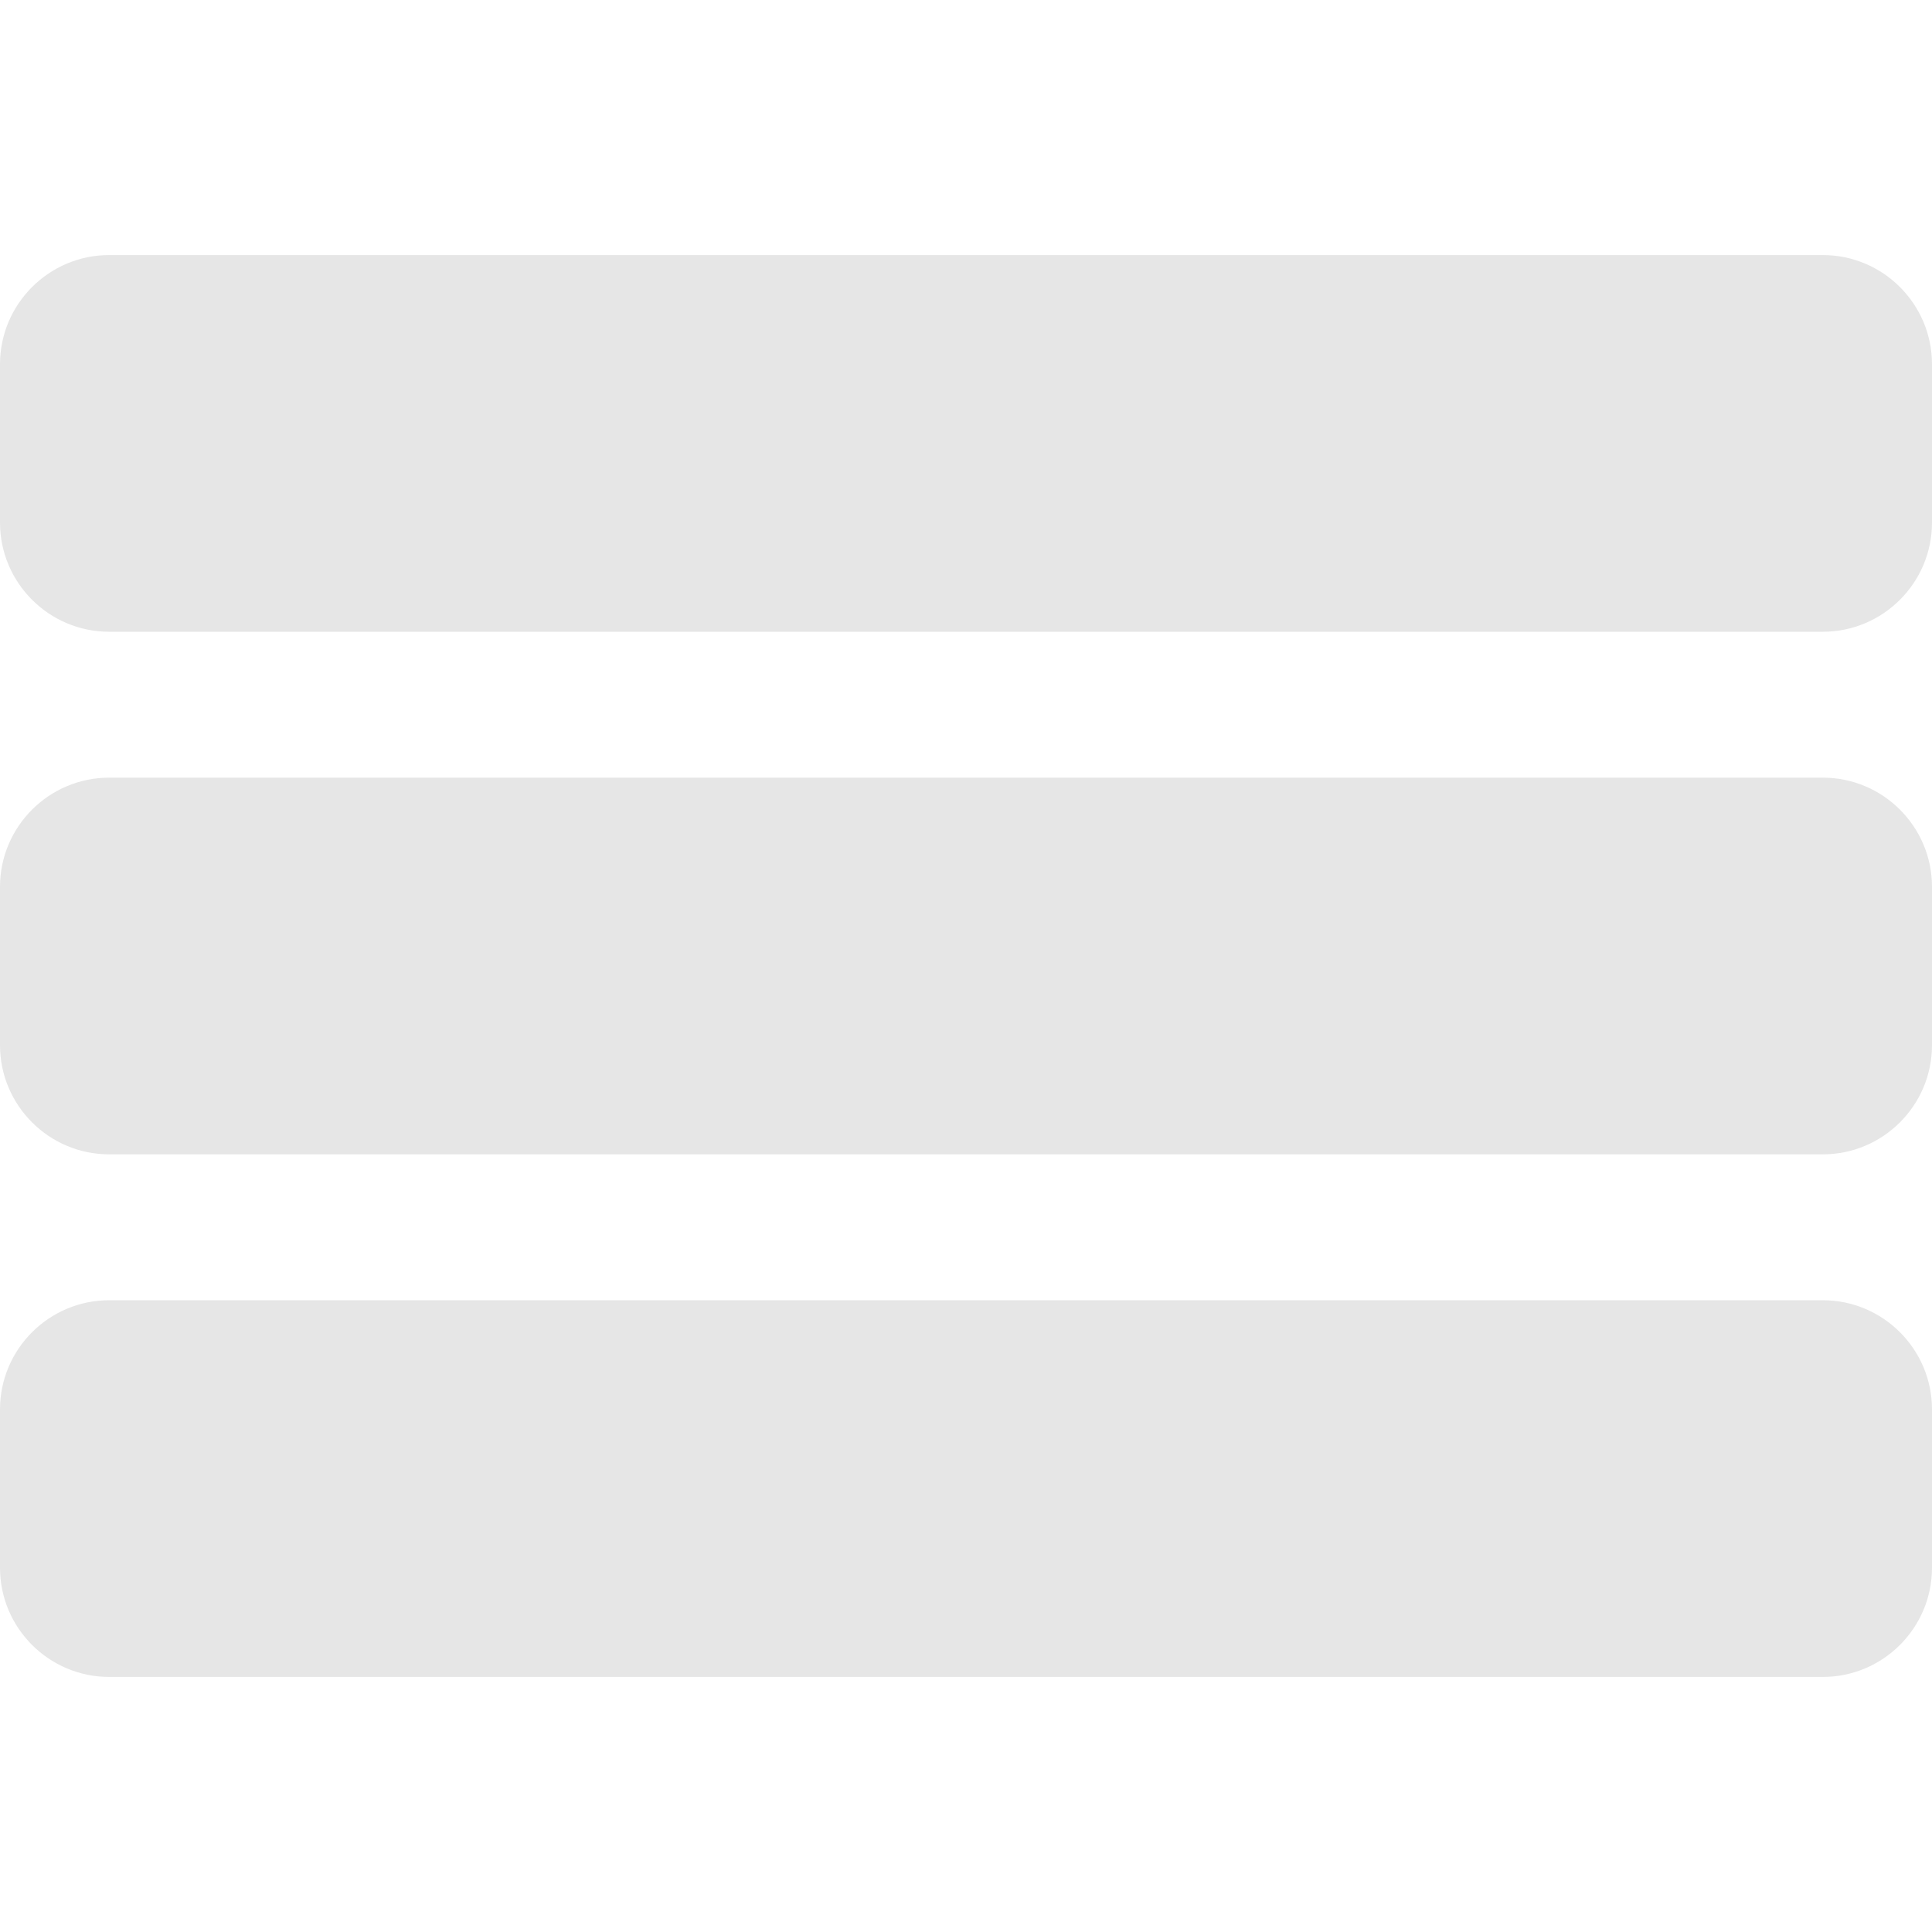
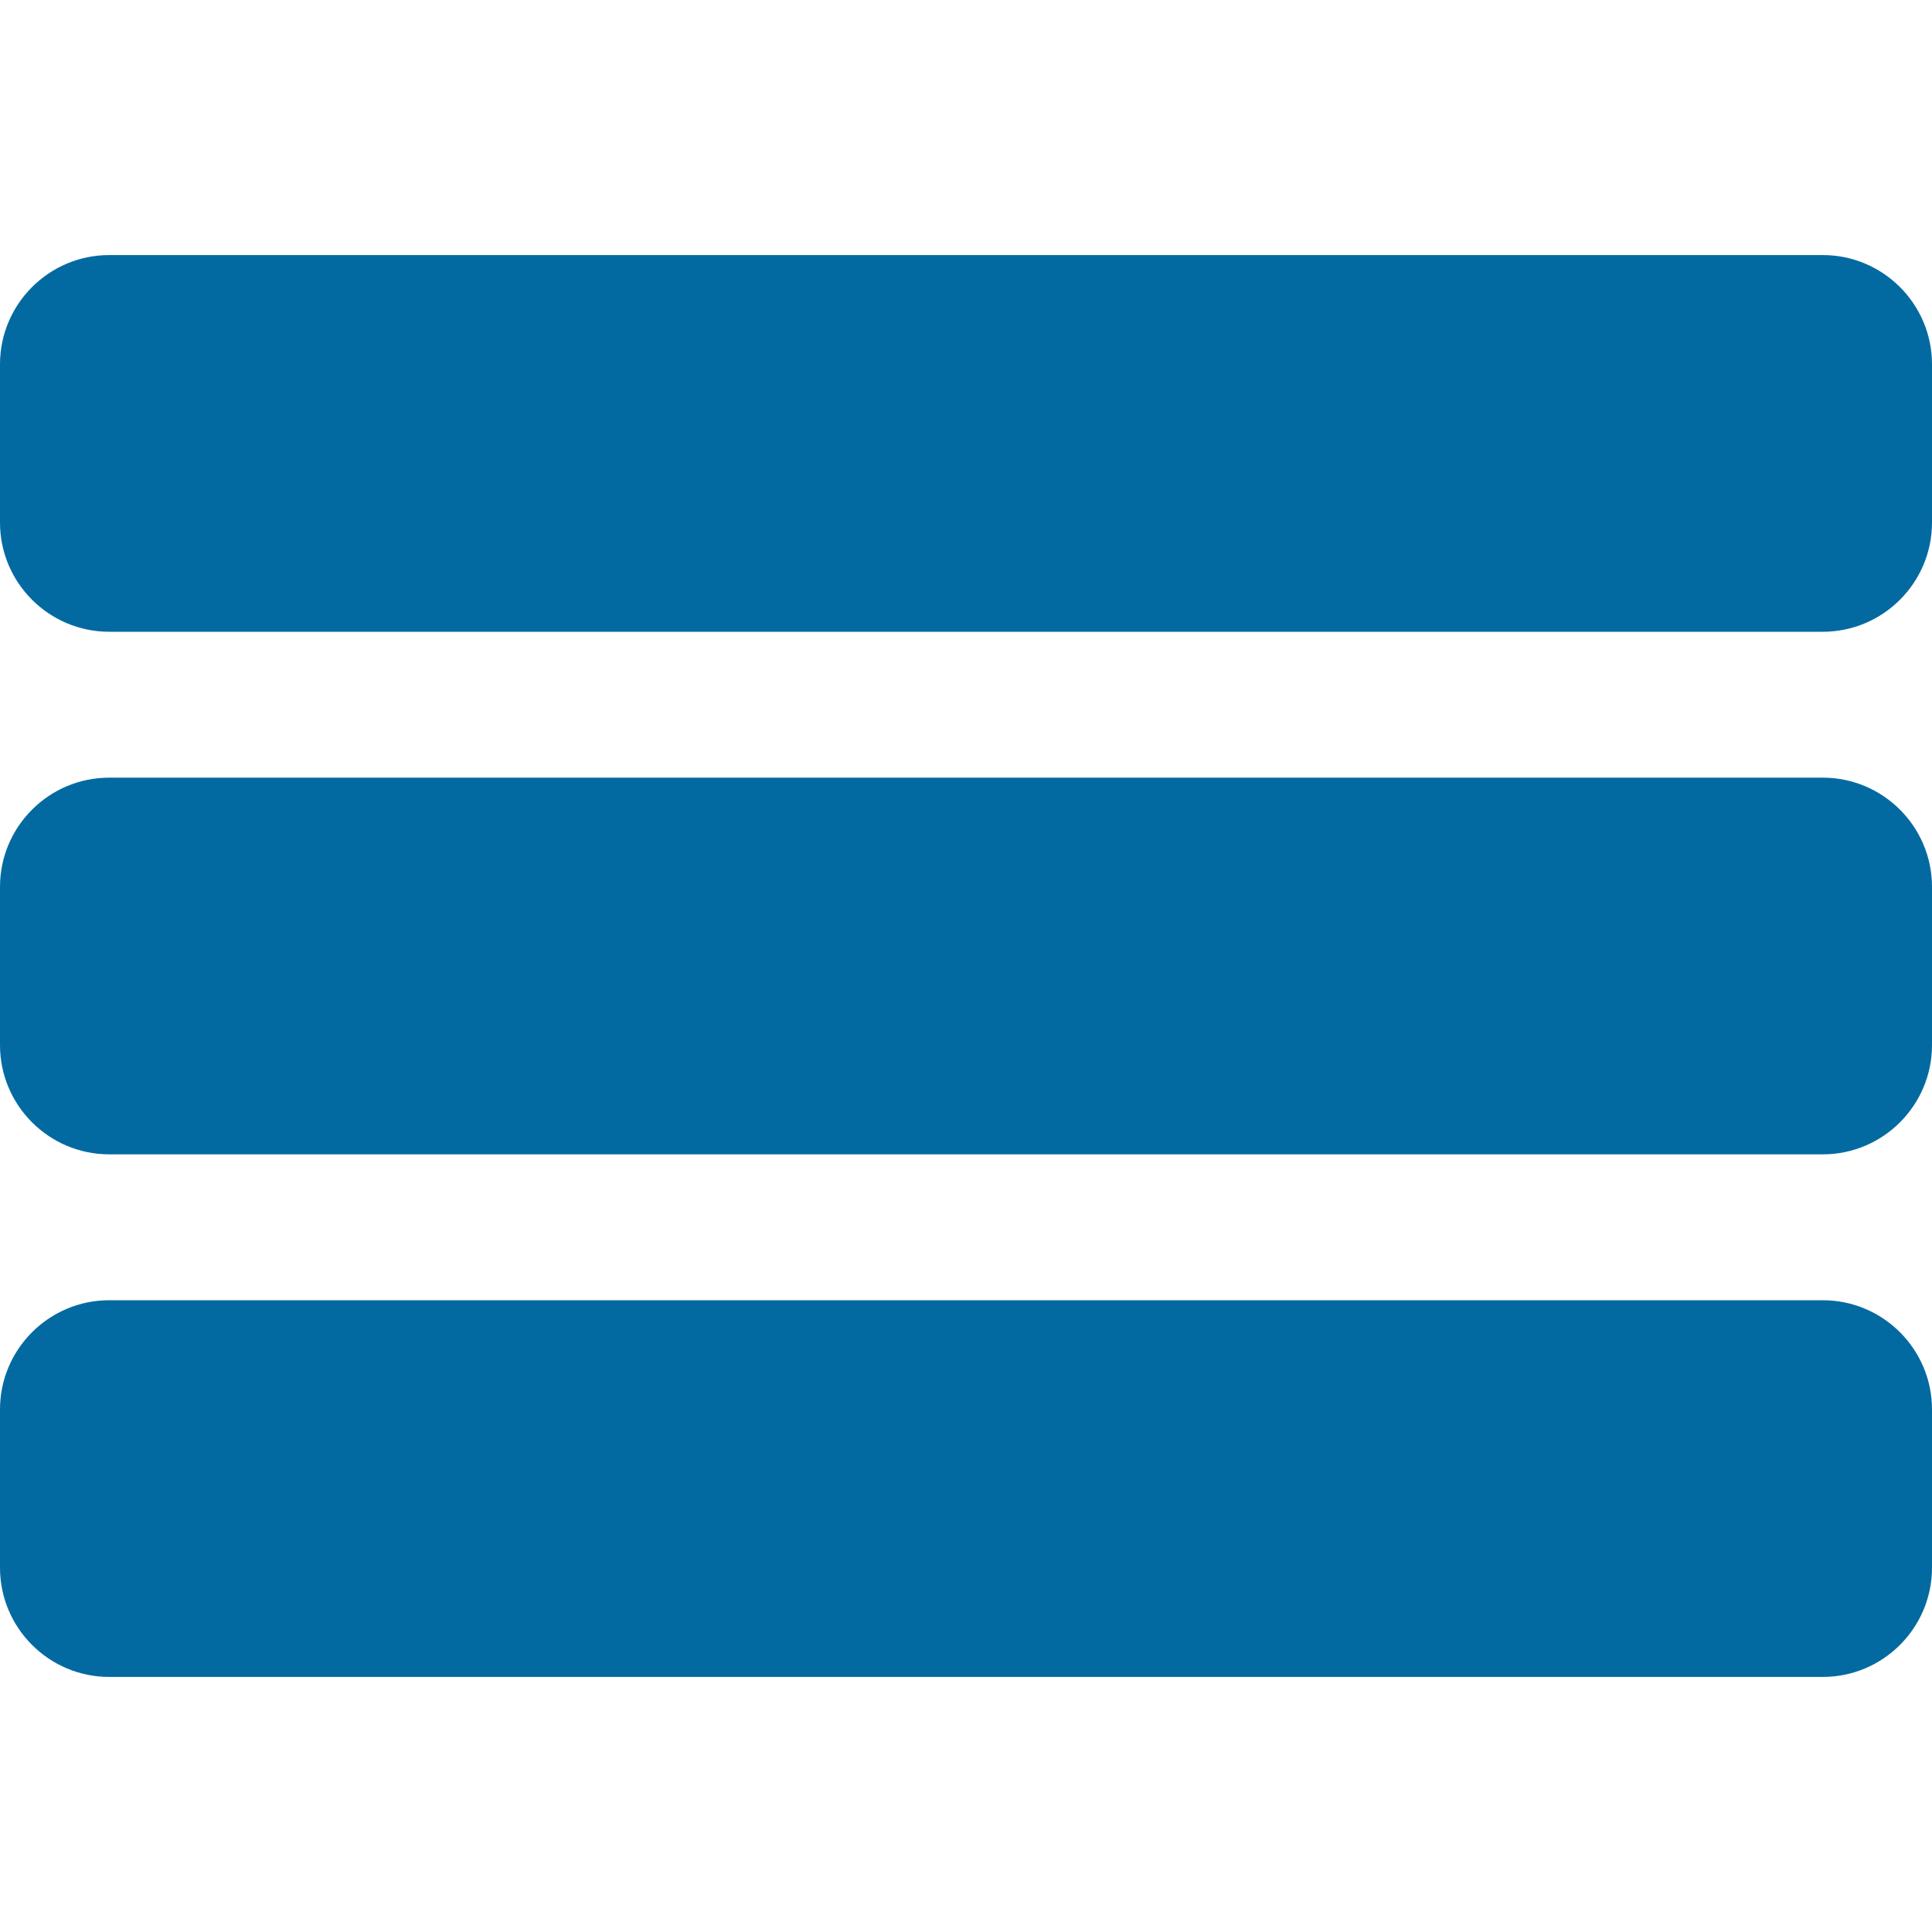
<svg xmlns="http://www.w3.org/2000/svg" fill="#000000" height="800px" width="800px" version="1.1" id="Layer_1" viewBox="0 0 297 297" xml:space="preserve">
  <g>
    <g>
      <g>
-         <path fill="#e6e6e6" d="M280.214,39.211H16.786C7.531,39.211,0,46.742,0,55.997v24.335c0,9.256,7.531,16.787,16.786,16.787h263.428     c9.255,0,16.786-7.531,16.786-16.787V55.997C297,46.742,289.469,39.211,280.214,39.211z" />
-         <path fill="#e6e6e6" d="M280.214,119.546H16.786C7.531,119.546,0,127.077,0,136.332v24.336c0,9.255,7.531,16.786,16.786,16.786h263.428     c9.255,0,16.786-7.531,16.786-16.786v-24.336C297,127.077,289.469,119.546,280.214,119.546z" />
-         <path fill="#e6e6e6" d="M280.214,199.881H16.786C7.531,199.881,0,207.411,0,216.668v24.335c0,9.255,7.531,16.786,16.786,16.786h263.428     c9.255,0,16.786-7.531,16.786-16.786v-24.335C297,207.411,289.469,199.881,280.214,199.881z" />
+         <path fill="hsl(201, 96.3%, 32.2%)" d="M280.214,39.211H16.786C7.531,39.211,0,46.742,0,55.997v24.335c0,9.256,7.531,16.787,16.786,16.787h263.428     c9.255,0,16.786-7.531,16.786-16.787V55.997C297,46.742,289.469,39.211,280.214,39.211z" />
+         <path fill="hsl(201, 96.3%, 32.2%)" d="M280.214,119.546H16.786C7.531,119.546,0,127.077,0,136.332v24.336c0,9.255,7.531,16.786,16.786,16.786h263.428     c9.255,0,16.786-7.531,16.786-16.786v-24.336C297,127.077,289.469,119.546,280.214,119.546z" />
+         <path fill="hsl(201, 96.3%, 32.2%)" d="M280.214,199.881H16.786C7.531,199.881,0,207.411,0,216.668v24.335c0,9.255,7.531,16.786,16.786,16.786h263.428     c9.255,0,16.786-7.531,16.786-16.786v-24.335C297,207.411,289.469,199.881,280.214,199.881z" />
      </g>
    </g>
  </g>
</svg>
